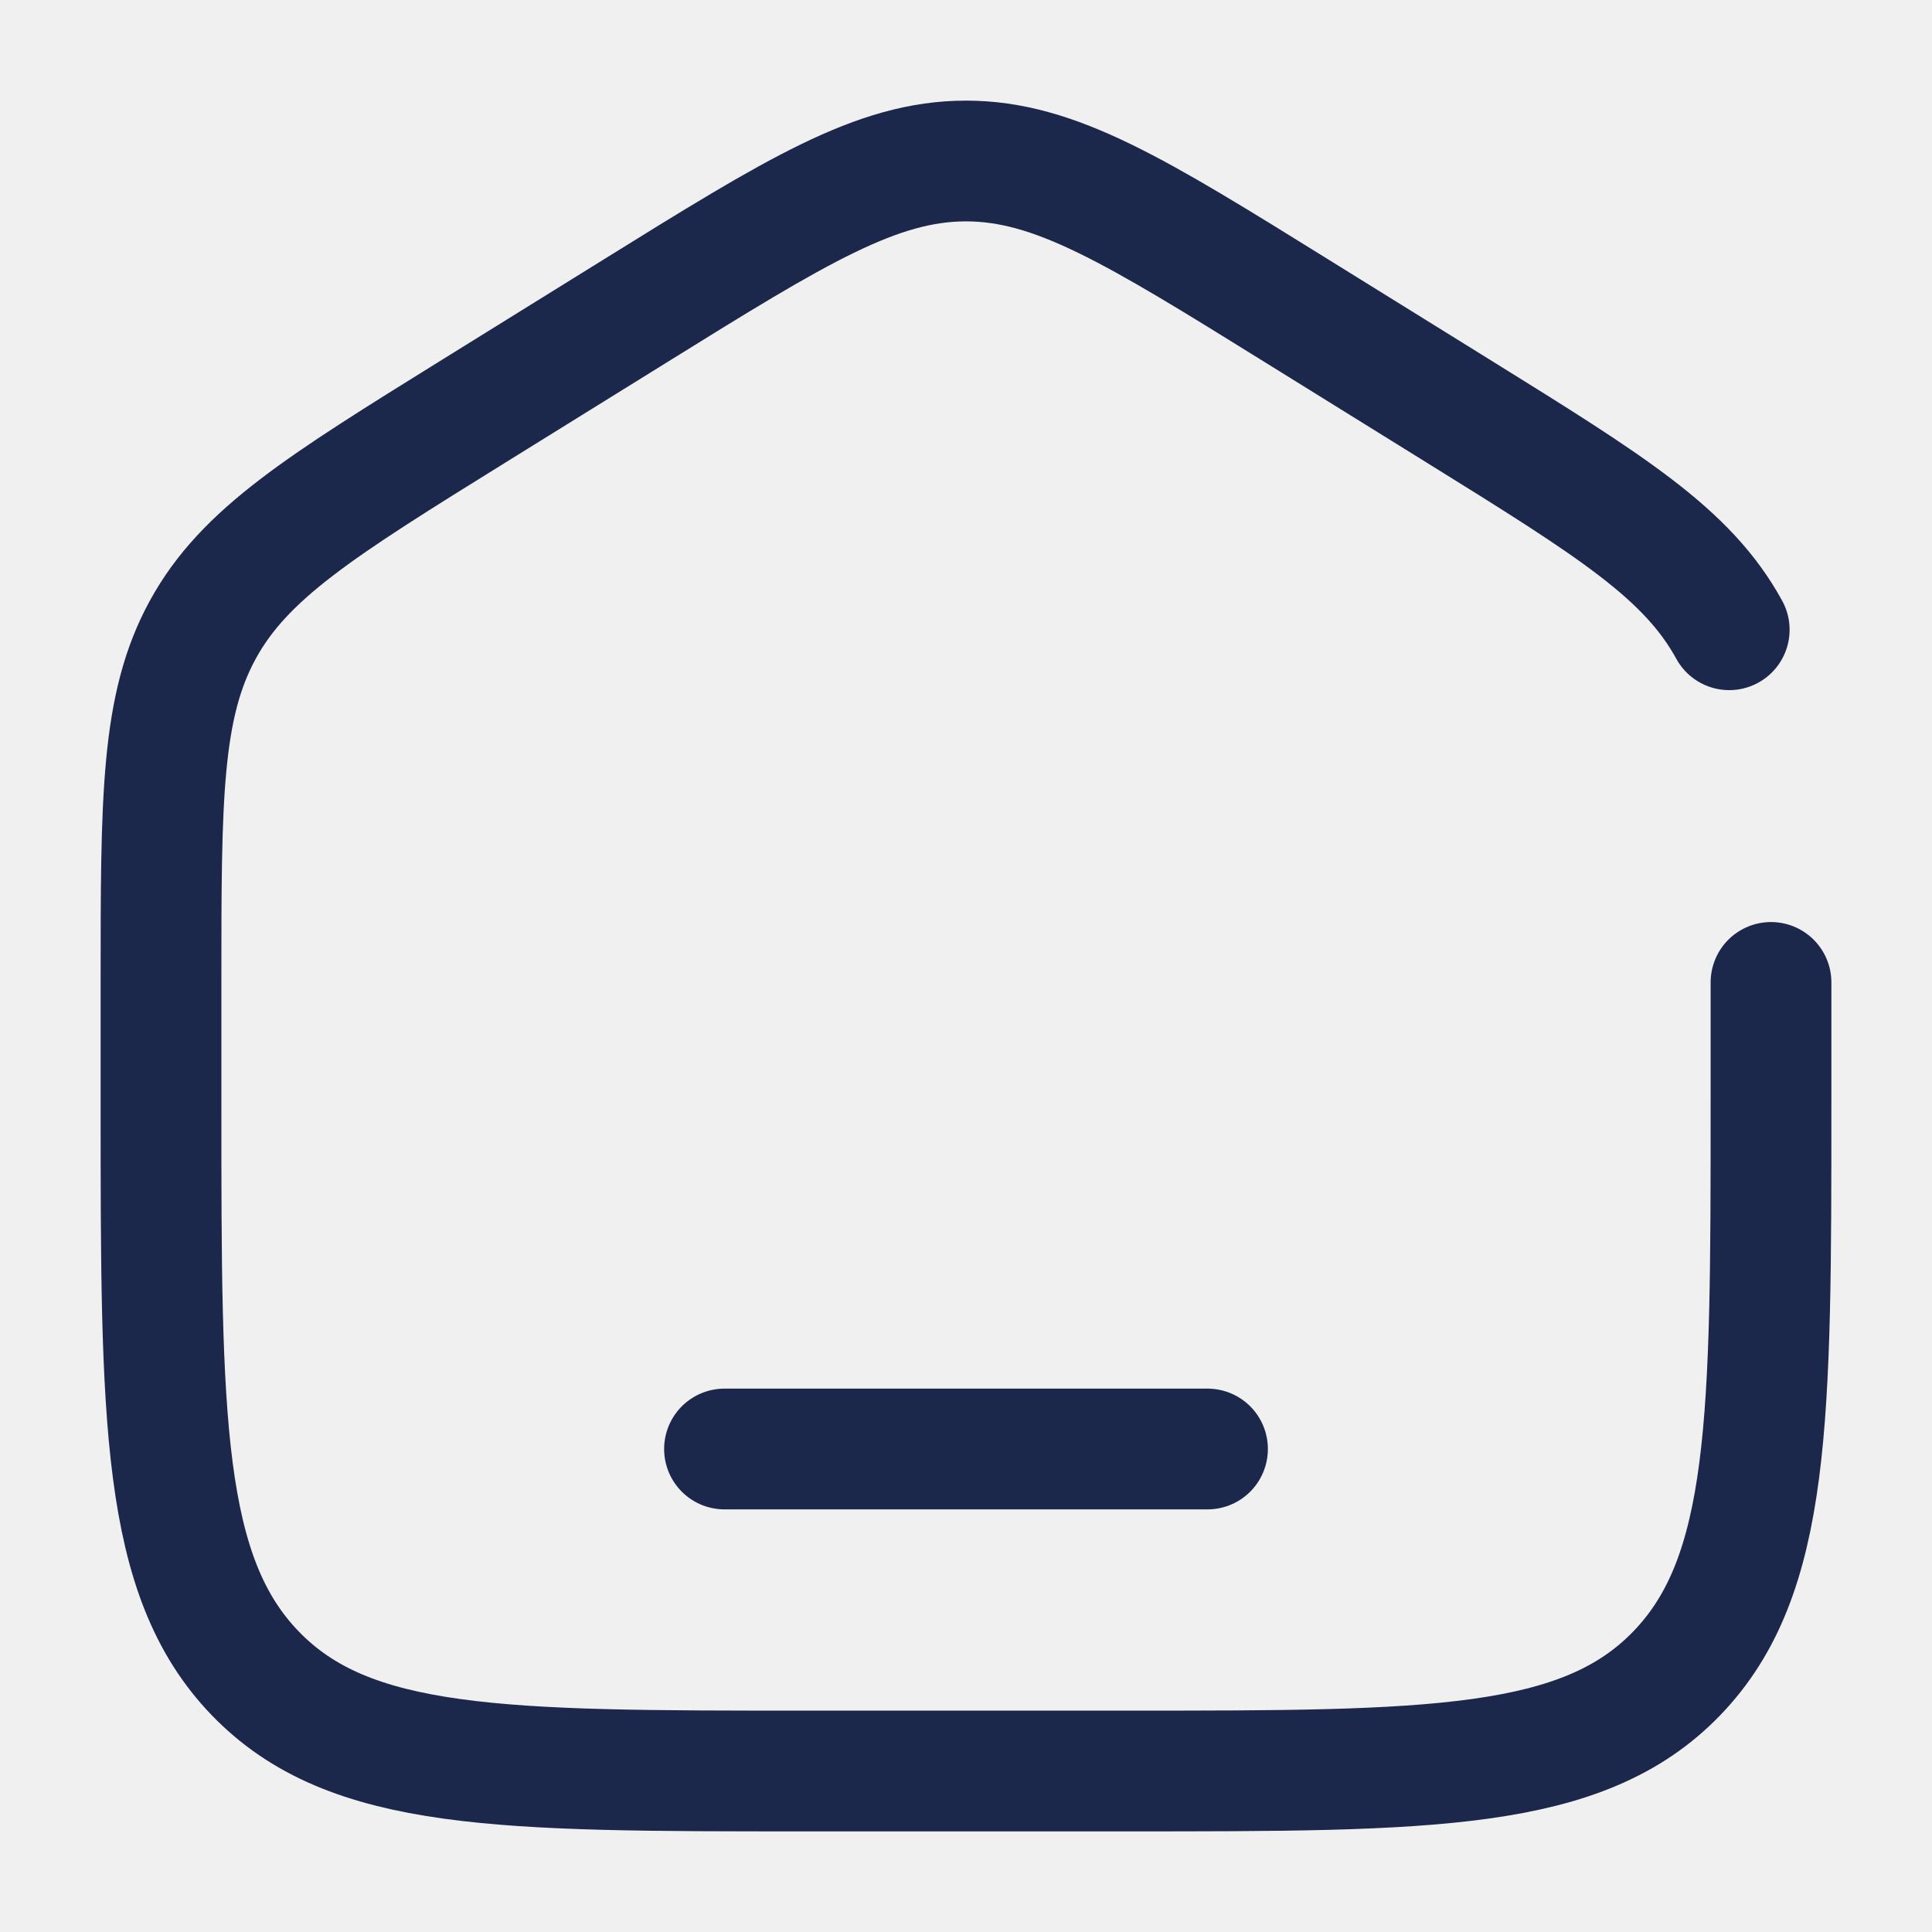
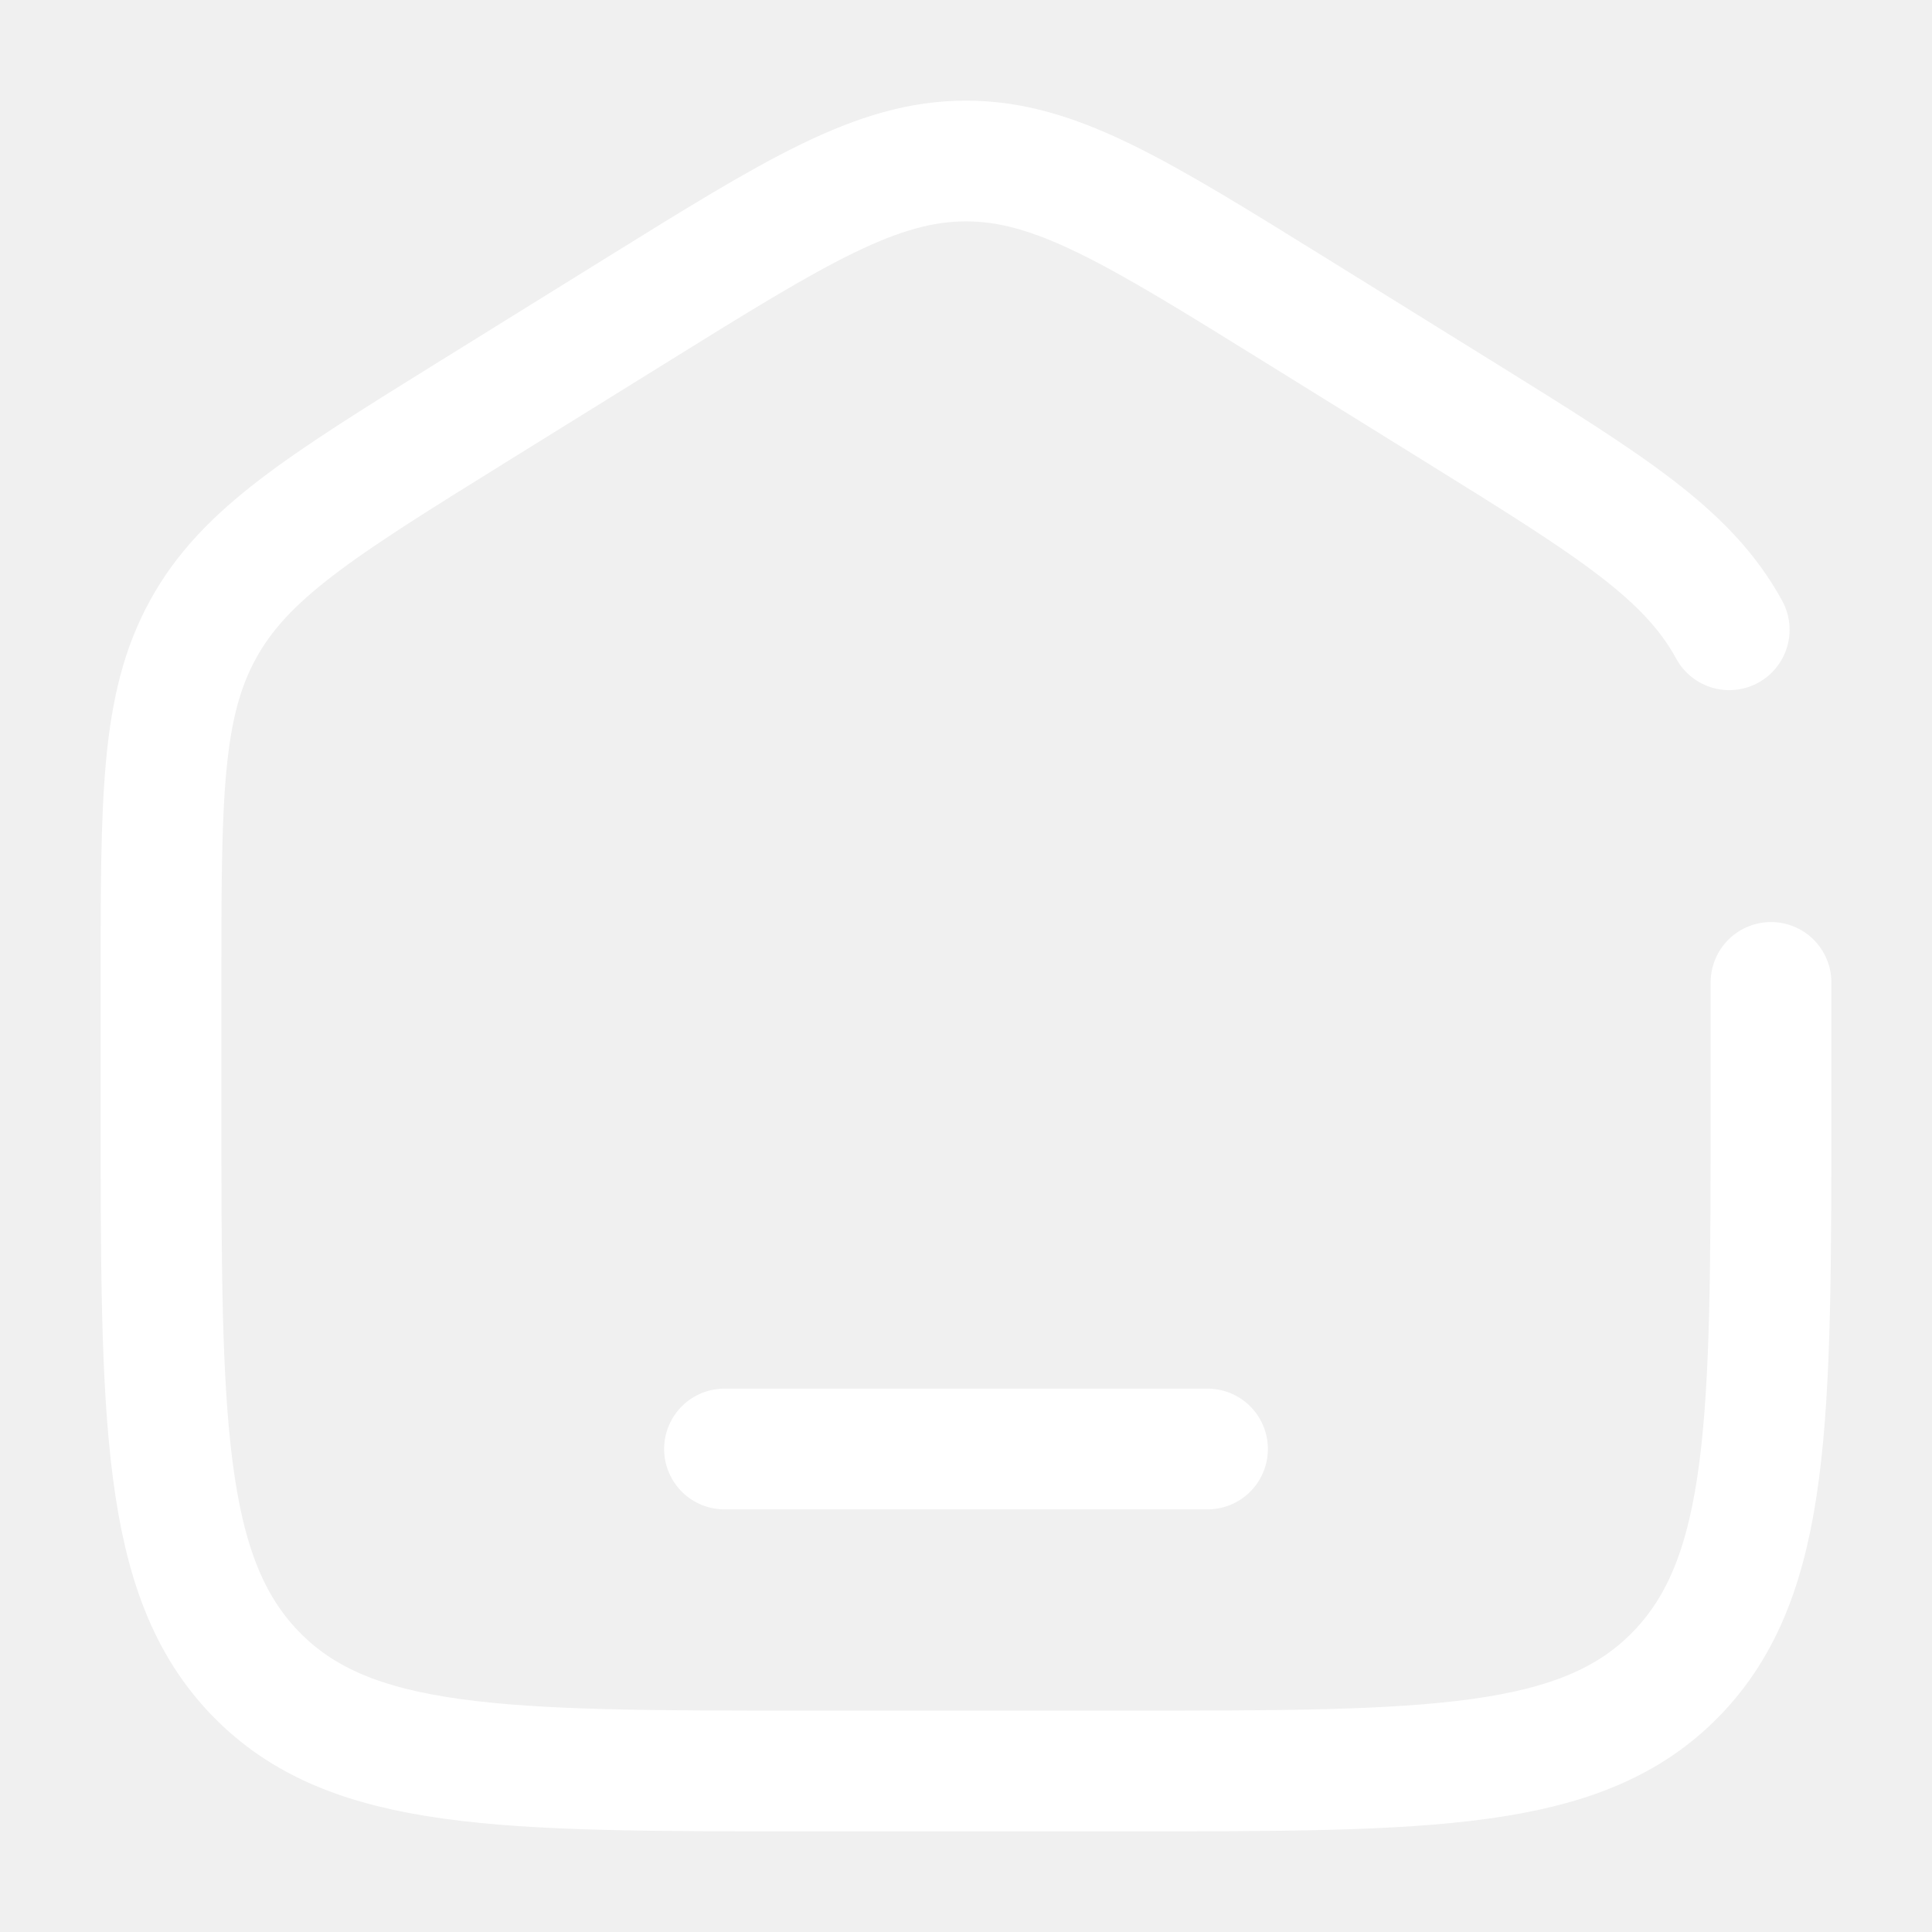
- <svg xmlns="http://www.w3.org/2000/svg" width="800px" height="800px" viewBox="0 0 24 24" fill="none">
-   <path d="M22 12.204V13.725C22 17.626 22 19.576 20.828 20.788C19.657 22 17.771 22 14 22H10C6.229 22 4.343 22 3.172 20.788C2 19.576 2 17.626 2 13.725V12.204C2 9.915 2 8.771 2.519 7.823C3.038 6.874 3.987 6.286 5.884 5.108L7.884 3.867C9.889 2.622 10.892 2 12 2C13.108 2 14.111 2.622 16.116 3.867L18.116 5.108C20.013 6.286 20.962 6.874 21.481 7.823" stroke="#1C274C" stroke-width="1.5" stroke-linecap="round" />
-   <path d="M15 18H9" stroke="#1C274C" stroke-width="1.5" stroke-linecap="round" />
+ <svg xmlns="http://www.w3.org/2000/svg" width="800" height="800" viewBox="0 0 24 24" fill="none">
+   <path d="M22 12.204v1.521c0 3.9 0 5.851-1.172 7.063C19.657 22 17.771 22 14 22h-4c-3.771 0-5.657 0-6.828-1.212C2 19.576 2 17.626 2 13.725v-1.521c0-2.289 0-3.433.52-4.381.518-.949 1.467-1.537 3.364-2.715l2-1.241C9.889 2.622 10.892 2 12 2c1.108 0 2.11.622 4.116 1.867l2 1.241c1.897 1.178 2.846 1.766 3.365 2.715M15 18H9" stroke="#ffffff" stroke-width="1.5" stroke-linecap="round" />
</svg>
